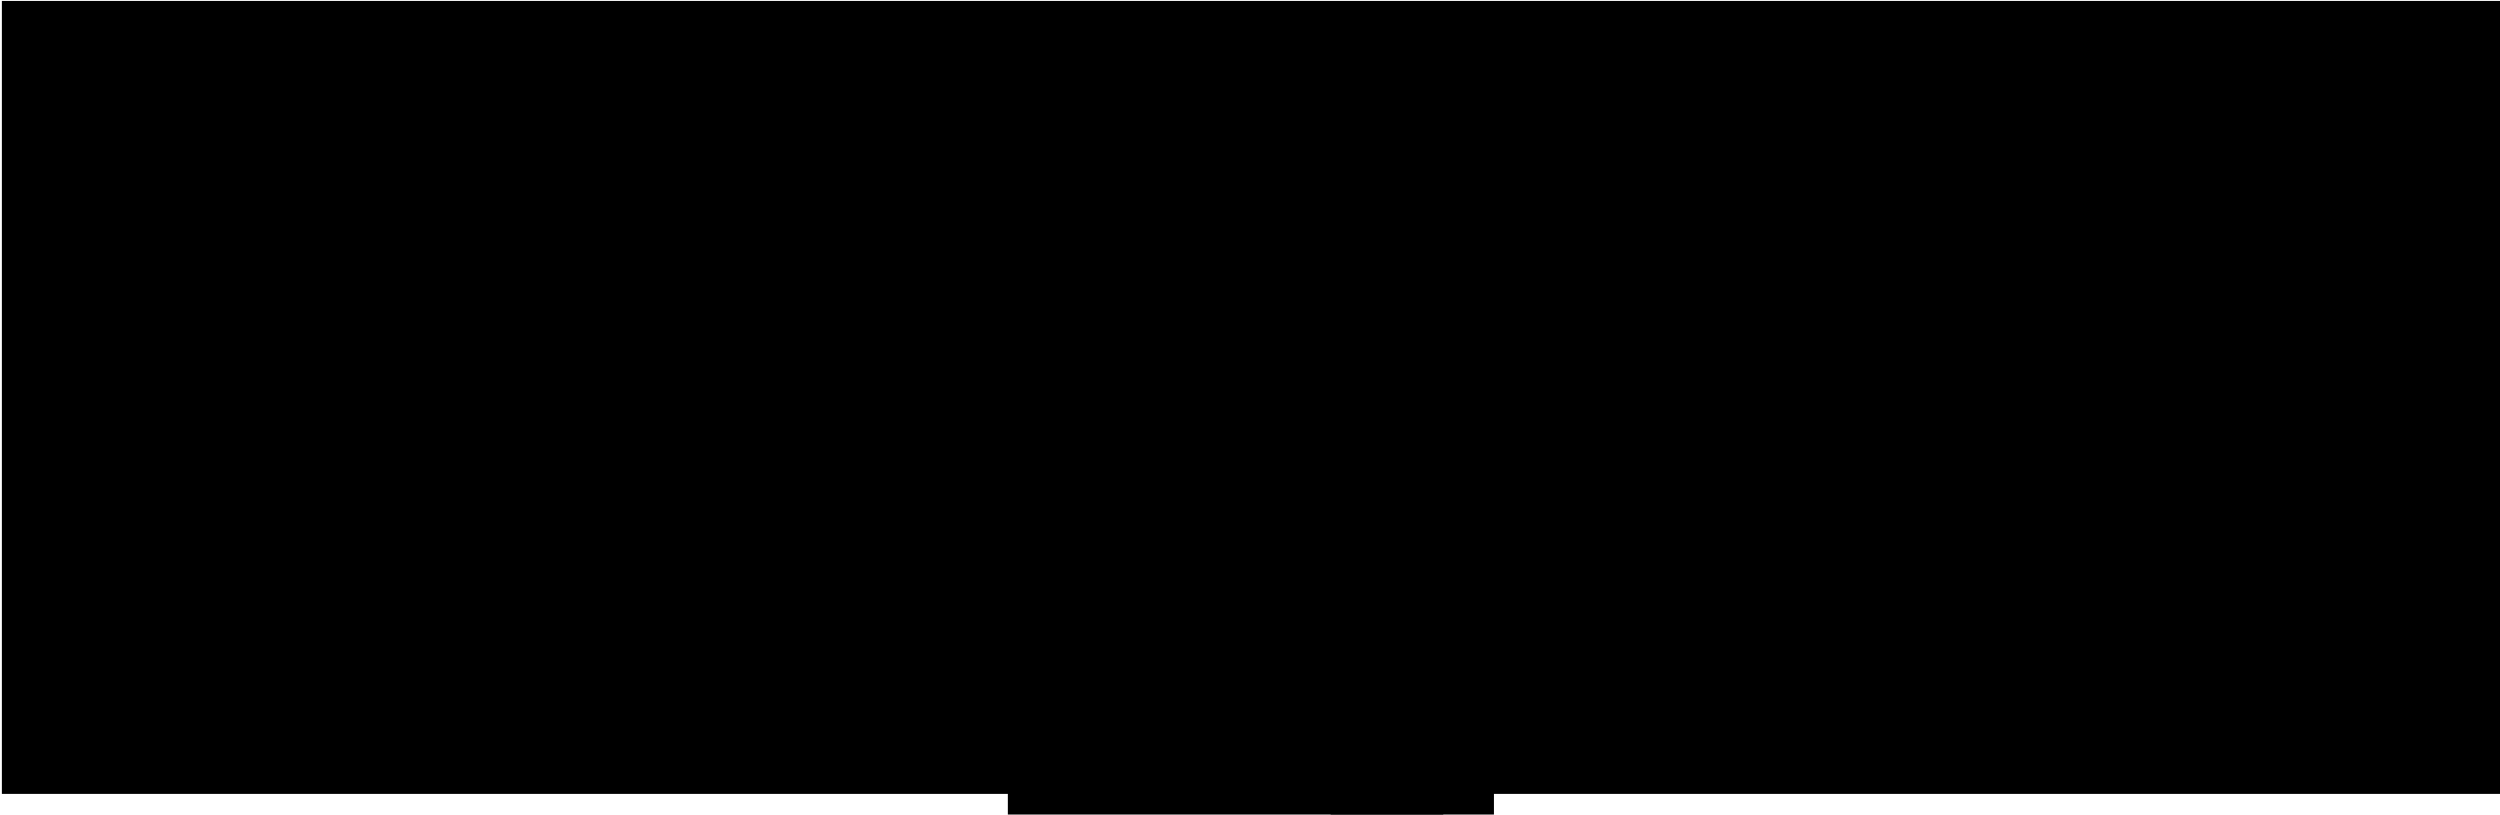
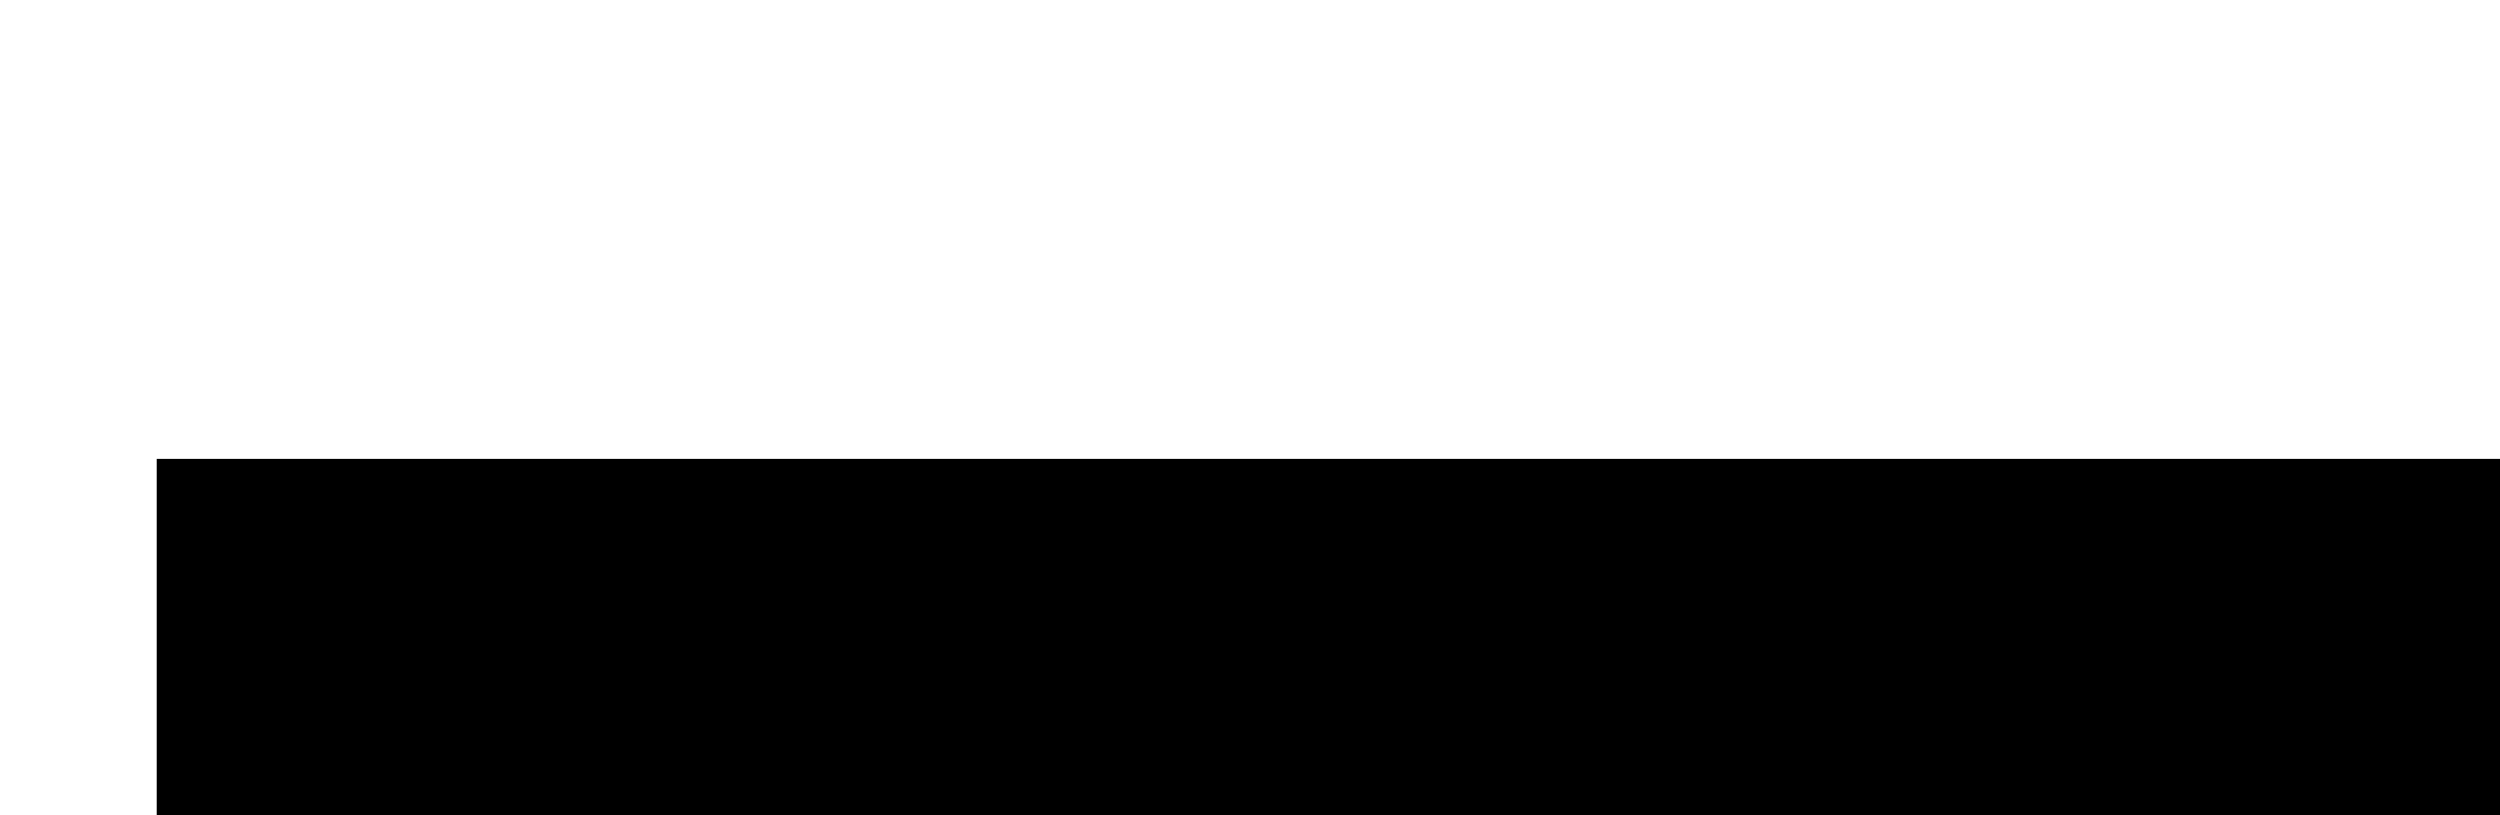
<svg xmlns="http://www.w3.org/2000/svg" version="1.1" id="svg1" viewBox="0 0 2664.1 868.4">
-   <g id="layer1" transform="translate(-165 -488)">
-     <path d="M165 489h2665v845H1757v22h-518v-22H167V489Z" id="floor" style="stroke-width:1.599" />
-     <path d="M1403 1353v-147h65V999h107v355h-172z" id="_501" style="stroke-width:1.599" />
-     <path d="M1583 1356V999h157v331h-37v26z" id="_502" style="stroke-width:1.599" />
-     <path d="M1744 1027h112v-28h624v333h-733v-305z" id="_503" style="stroke-width:1.599" />
-     <path d="M1760 781h252v114h-50v-14h-198V781Z" id="_504" style="stroke-width:1.599" />
-     <path d="M1411 488v215h35v140h312v-68h254V490h-601z" id="_505" style="stroke-width:1.599" />
-   </g>
+   <path d="M165 489h2665v845H1757v22h-518v-22H167V489Z" id="floor" style="stroke-width:1.599" />
+   <path d="M1403 1353v-147h65V999h107v355h-172z" id="_501" style="stroke-width:1.599" />
+   <path d="M1583 1356V999h157v331h-37v26z" id="_502" style="stroke-width:1.599" />
+   <path d="M1744 1027h112v-28h624v333h-733v-305z" id="_503" style="stroke-width:1.599" />
+   <path d="M1760 781h252v114h-50v-14h-198V781Z" id="_504" style="stroke-width:1.599" />
+   <path d="M1411 488v215h35v140h312v-68h254V490h-601z" id="_505" style="stroke-width:1.599" />
</svg>
